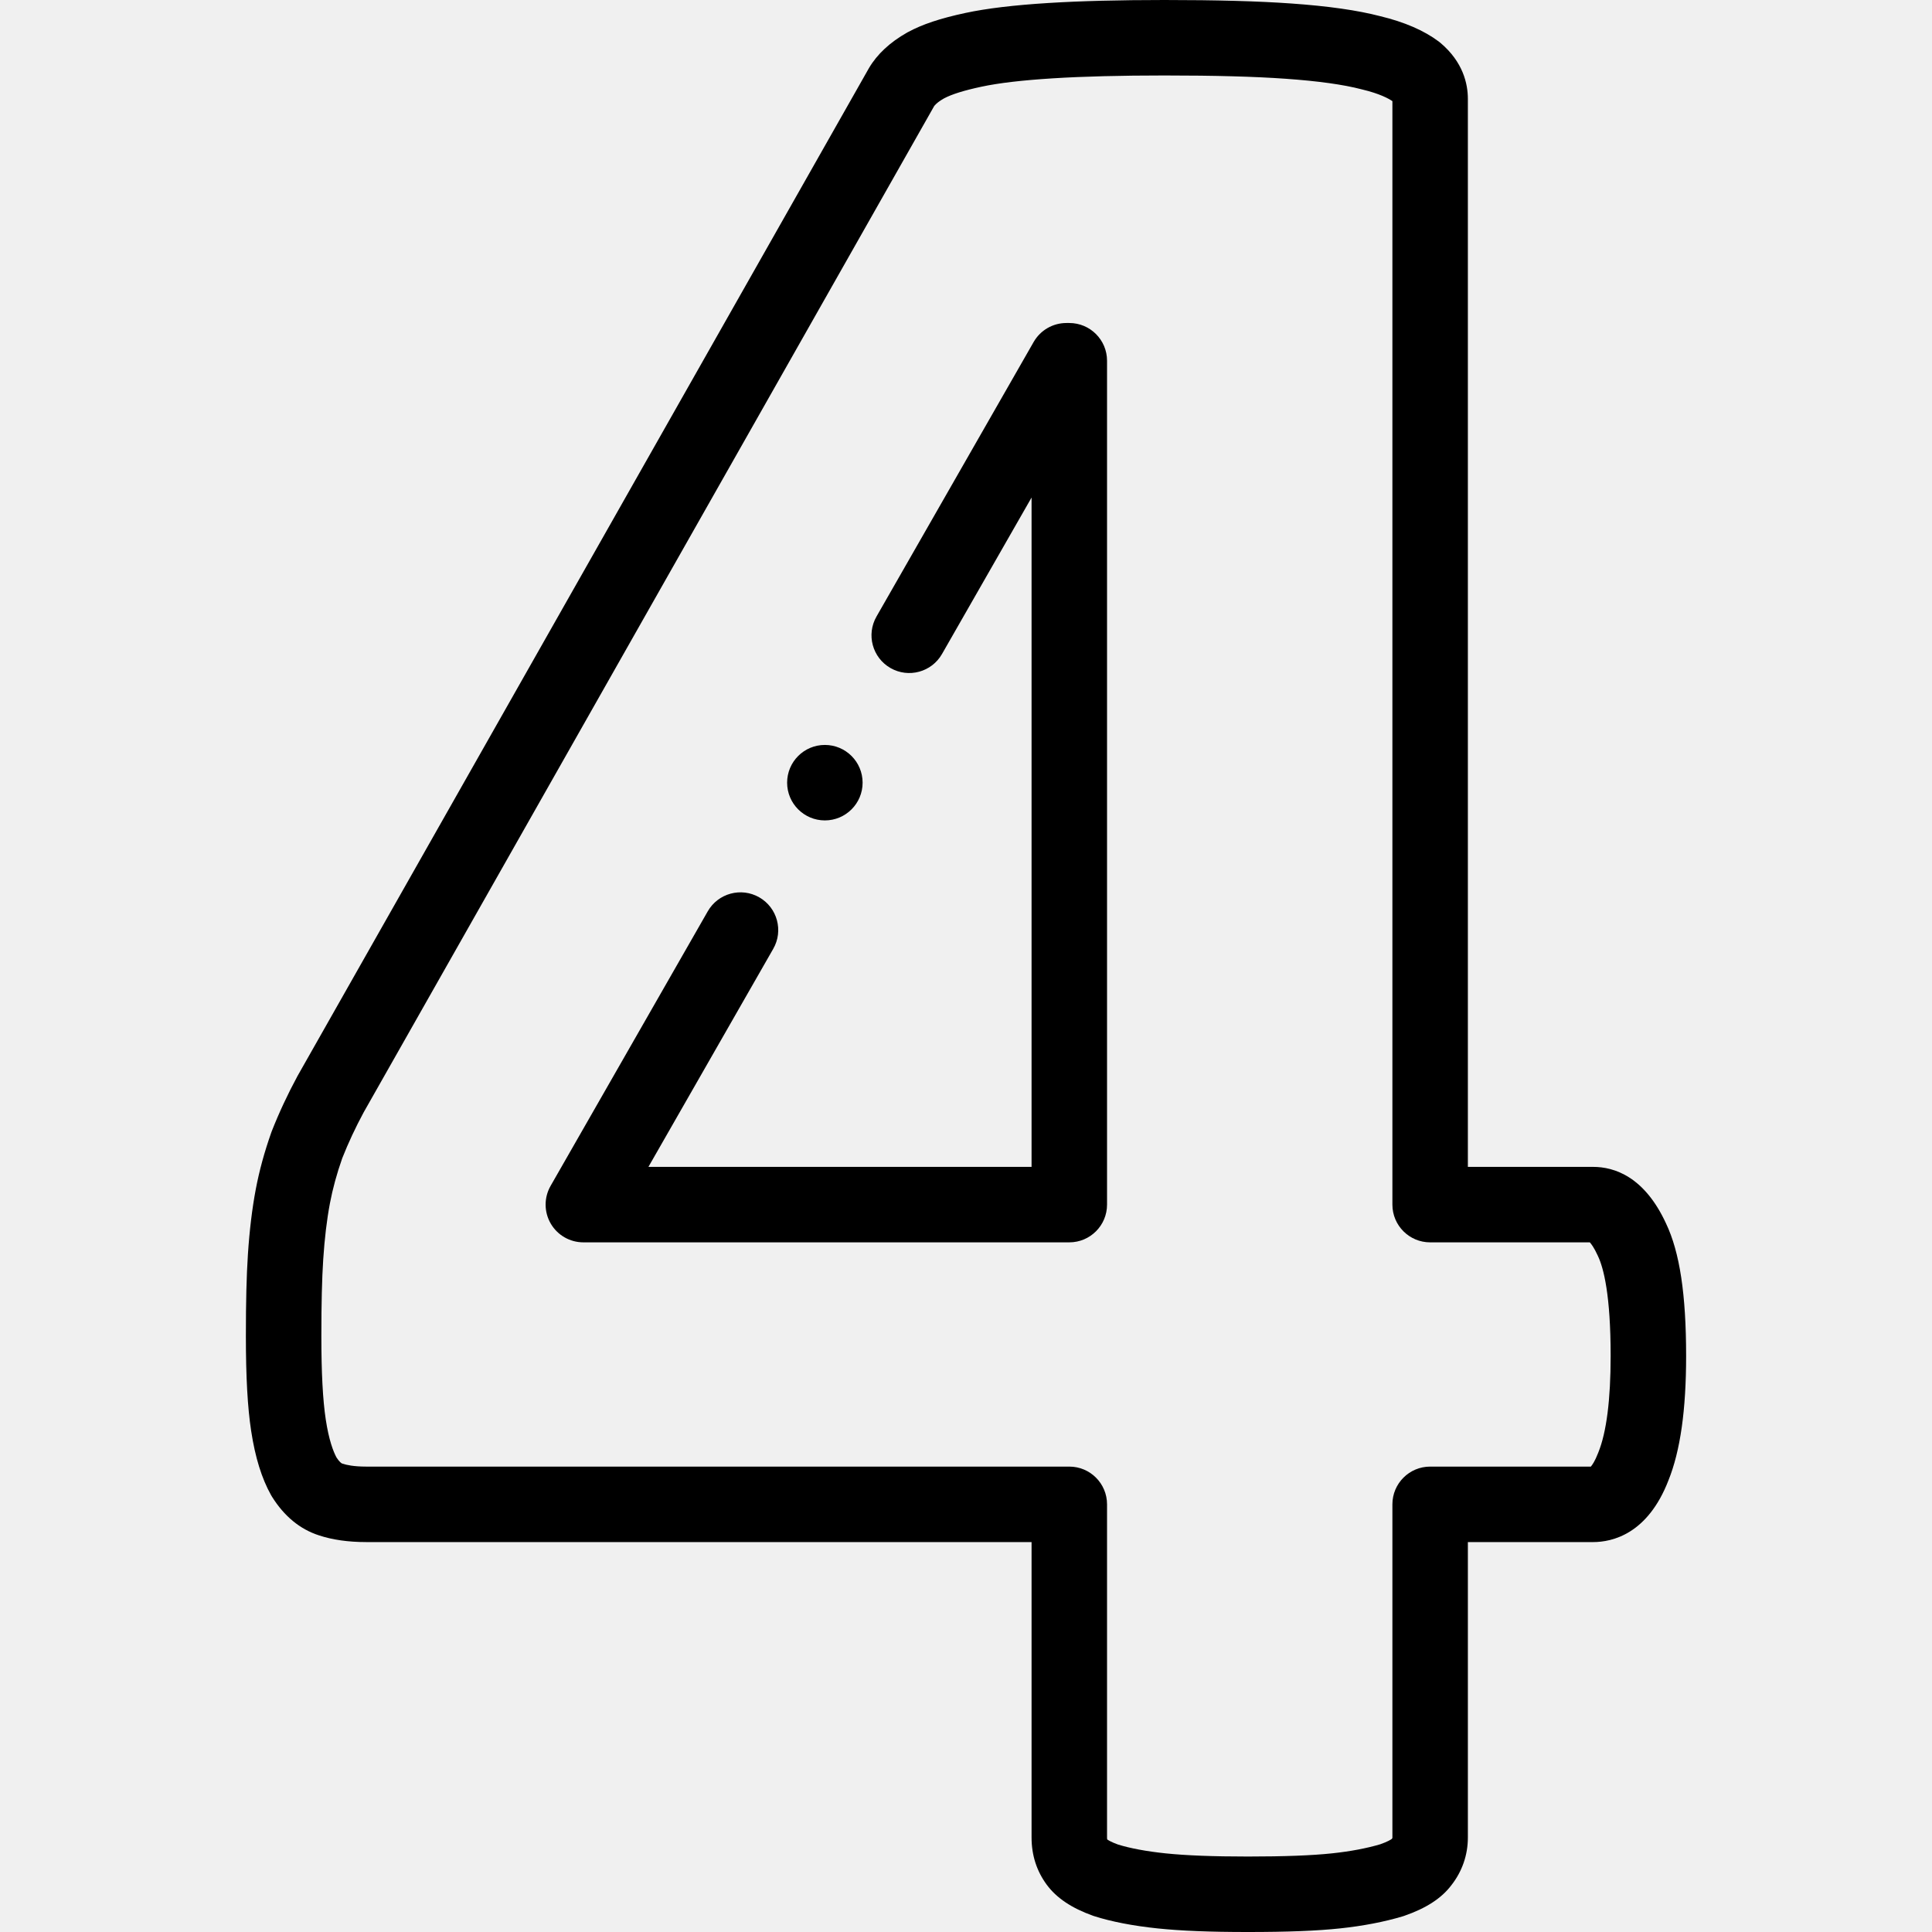
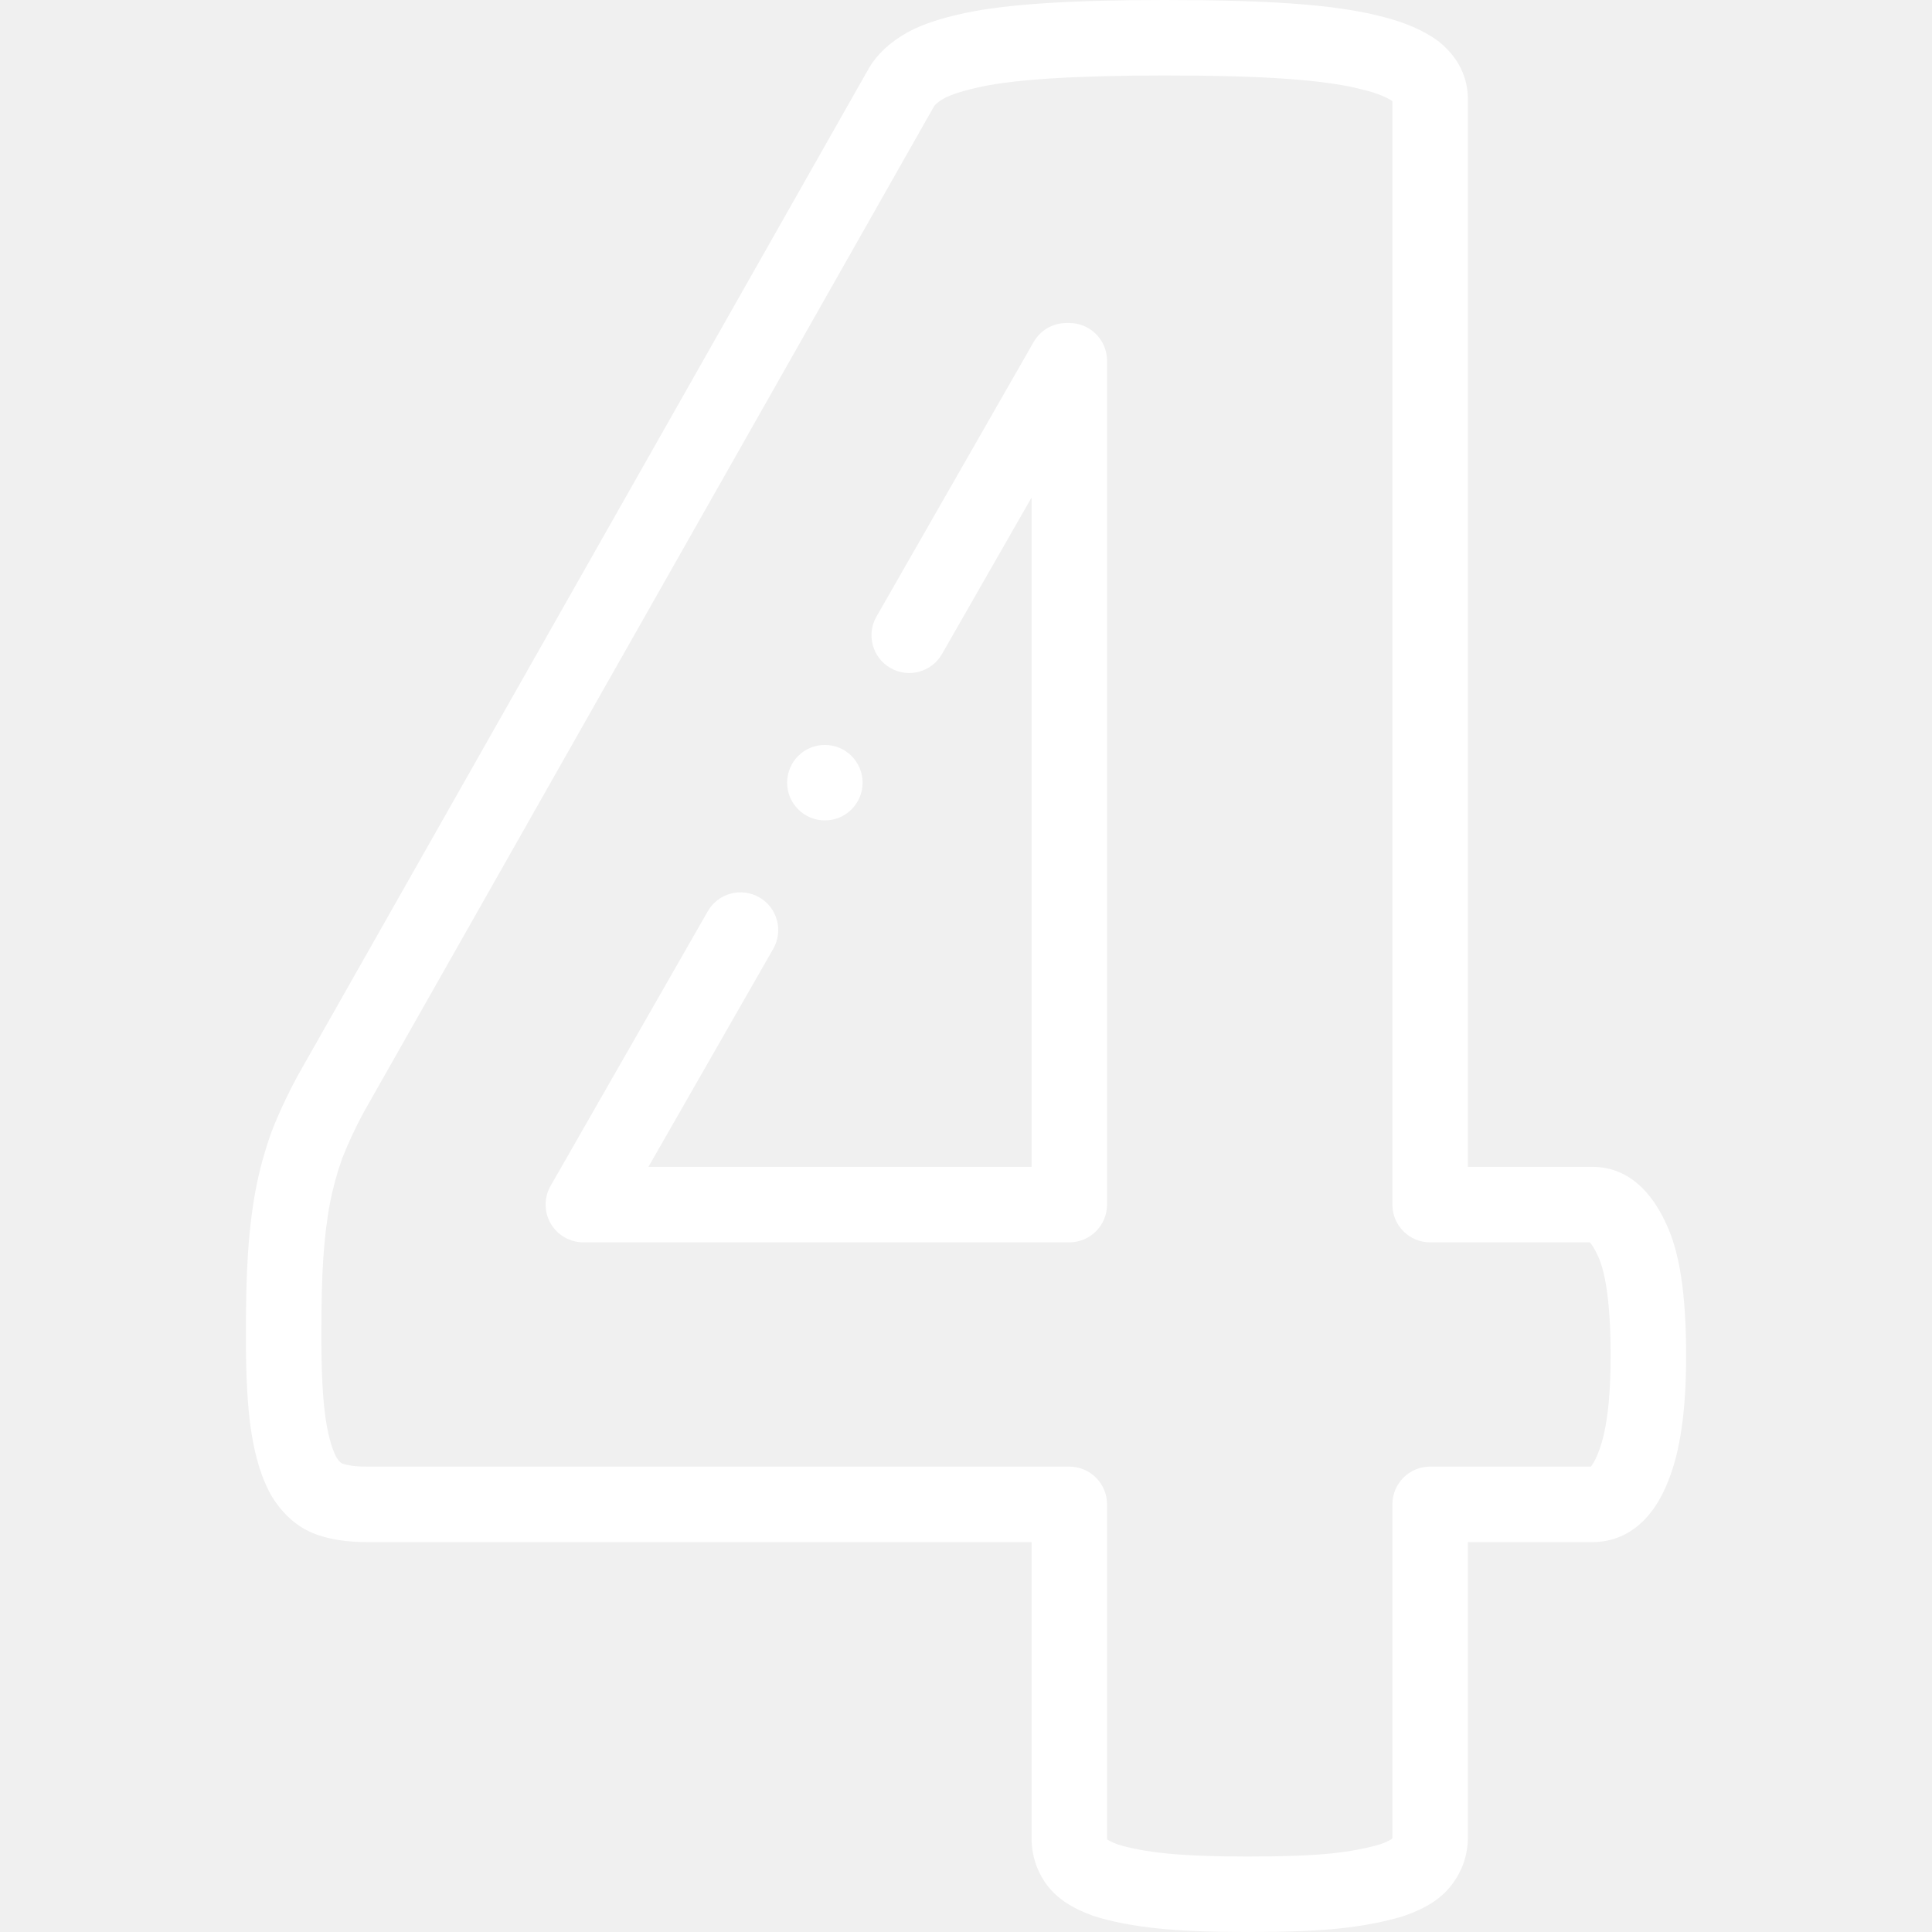
- <svg xmlns="http://www.w3.org/2000/svg" id="Layer_1" enable-background="new 0 0 512 512" height="512" viewBox="0 0 512 512" width="512">
+ <svg xmlns="http://www.w3.org/2000/svg" id="Layer_1" enable-background="new 0 0 512 512" height="512" viewBox="0 0 512 512" width="512" fill="white">
  <g>
    <g>
      <path d="m283.376 85.599h-.771c-3.586 0-6.897 1.92-8.679 5.032l-41.648 72.76c-2.744 4.793-1.082 10.903 3.711 13.646 4.793 2.746 10.903 1.083 13.646-3.711l23.741-41.476v177.385h-101.537l33.079-57.788c2.744-4.793 1.083-10.903-3.711-13.646-4.792-2.745-10.903-1.082-13.646 3.711l-41.646 72.756c-1.771 3.095-1.761 6.898.028 9.983s5.085 4.984 8.651 4.984h128.784c5.523 0 10-4.478 10-10v-223.636c-.002-5.523-4.479-10-10.002-10z" />
      <path d="m441.524 324.25c-5.714-12.407-13.668-15.015-19.339-15.015h-33.185v-283.041c0-3.974-1.264-9.774-7.285-14.846-.144-.122-.292-.239-.442-.353-3.891-2.917-9.114-5.176-15.527-6.714-6.023-1.565-13.735-2.664-23.563-3.357-8.727-.621-19.722-.924-33.616-.924-11.966 0-22.294.266-30.698.791-9.208.575-16.417 1.44-22.036 2.645-6.695 1.435-11.403 3.006-15.264 5.098-.053.028-.105.058-.158.087-4.557 2.576-7.963 5.745-10.125 9.42-.027.046-.054.092-.08.139l-151.276 266.82c-.033.059-.066.117-.098.176-2.59 4.791-4.879 9.698-6.805 14.586-.044.111-.085.223-.125.336-1.838 5.206-3.187 10.144-4.124 15.094-.967 5.108-1.667 10.92-2.081 17.273-.37 5.675-.535 12.337-.535 21.602 0 10.89.444 18.883 1.399 25.153 1.067 7.013 2.793 12.575 5.275 17.007.078.139.16.276.244.411 3.238 5.183 7.424 8.629 12.442 10.246 3.568 1.182 7.77 1.781 12.49 1.781h176.364v78.298c0 4.661 1.343 8.855 3.992 12.468 2.588 3.529 6.605 6.23 12.282 8.26.102.036.204.07.307.104 4.527 1.454 10.337 2.579 16.804 3.253 6.244.65 13.843.953 23.914.953 10.553 0 18.322-.304 24.45-.955 6.118-.651 11.701-1.726 16.595-3.192.131-.04.261-.081.39-.126 5.808-2.004 9.903-4.661 12.509-8.115 2.868-3.653 4.382-8.022 4.382-12.648v-78.298h33.185c5.1 0 14.469-2.127 19.973-16.361 3.149-7.846 4.68-18.631 4.68-32.968-.002-16.317-1.69-27.47-5.315-35.088zm-17.944 60.646c-.021.051-.041.103-.061.154-.837 2.177-1.565 3.197-1.929 3.615h-42.59c-5.523 0-10 4.478-10 10v88.298c0 .088-.007.137-.007.14-.006.015-.039.074-.115.169-.021.026-.043.054-.064.08-.243.177-1.067.707-3.041 1.403-3.669 1.083-7.962 1.891-12.765 2.401-5.334.568-12.64.844-22.334.844-9.234 0-16.378-.276-21.841-.846-4.96-.517-9.426-1.351-12.604-2.353-1.737-.633-2.521-1.125-2.799-1.326-.029-.09-.053-.238-.053-.513v-88.298c0-5.522-4.477-10-10-10h-186.365c-3.226 0-5.162-.42-6.218-.772-.044-.015-.088-.029-.133-.043-.2-.063-.755-.482-1.49-1.607-.862-1.614-2.015-4.632-2.837-10.032-.788-5.178-1.171-12.421-1.171-22.144 0-8.694.157-15.145.493-20.3.361-5.546.958-10.544 1.774-14.856.736-3.889 1.807-7.812 3.272-11.986 1.607-4.06 3.517-8.146 5.678-12.151l151.162-266.62c.113-.175.701-.973 2.629-2.075 2.061-1.098 5.284-2.107 9.853-3.086 4.64-.995 10.884-1.728 19.091-2.24 7.991-.499 17.9-.752 29.452-.752 13.414 0 23.944.286 32.199.875 8.525.601 15.261 1.537 20.021 2.783.072.02.145.037.217.055 4.639 1.104 7.009 2.417 7.996 3.09v292.433c0 5.522 4.477 10 10 10h42.321c.399.441 1.143 1.431 2.056 3.421.023.052.048.104.072.154 1.545 3.226 3.388 10.446 3.388 26.525 0 11.607-1.096 20.207-3.257 25.56z" />
      <path d="m218.599 217.417c5.523 0 10-4.478 10-10s-4.477-10-10-10h-.007c-5.523 0-9.996 4.478-9.996 10s4.48 10 10.003 10z" />
    </g>
  </g>
</svg>
